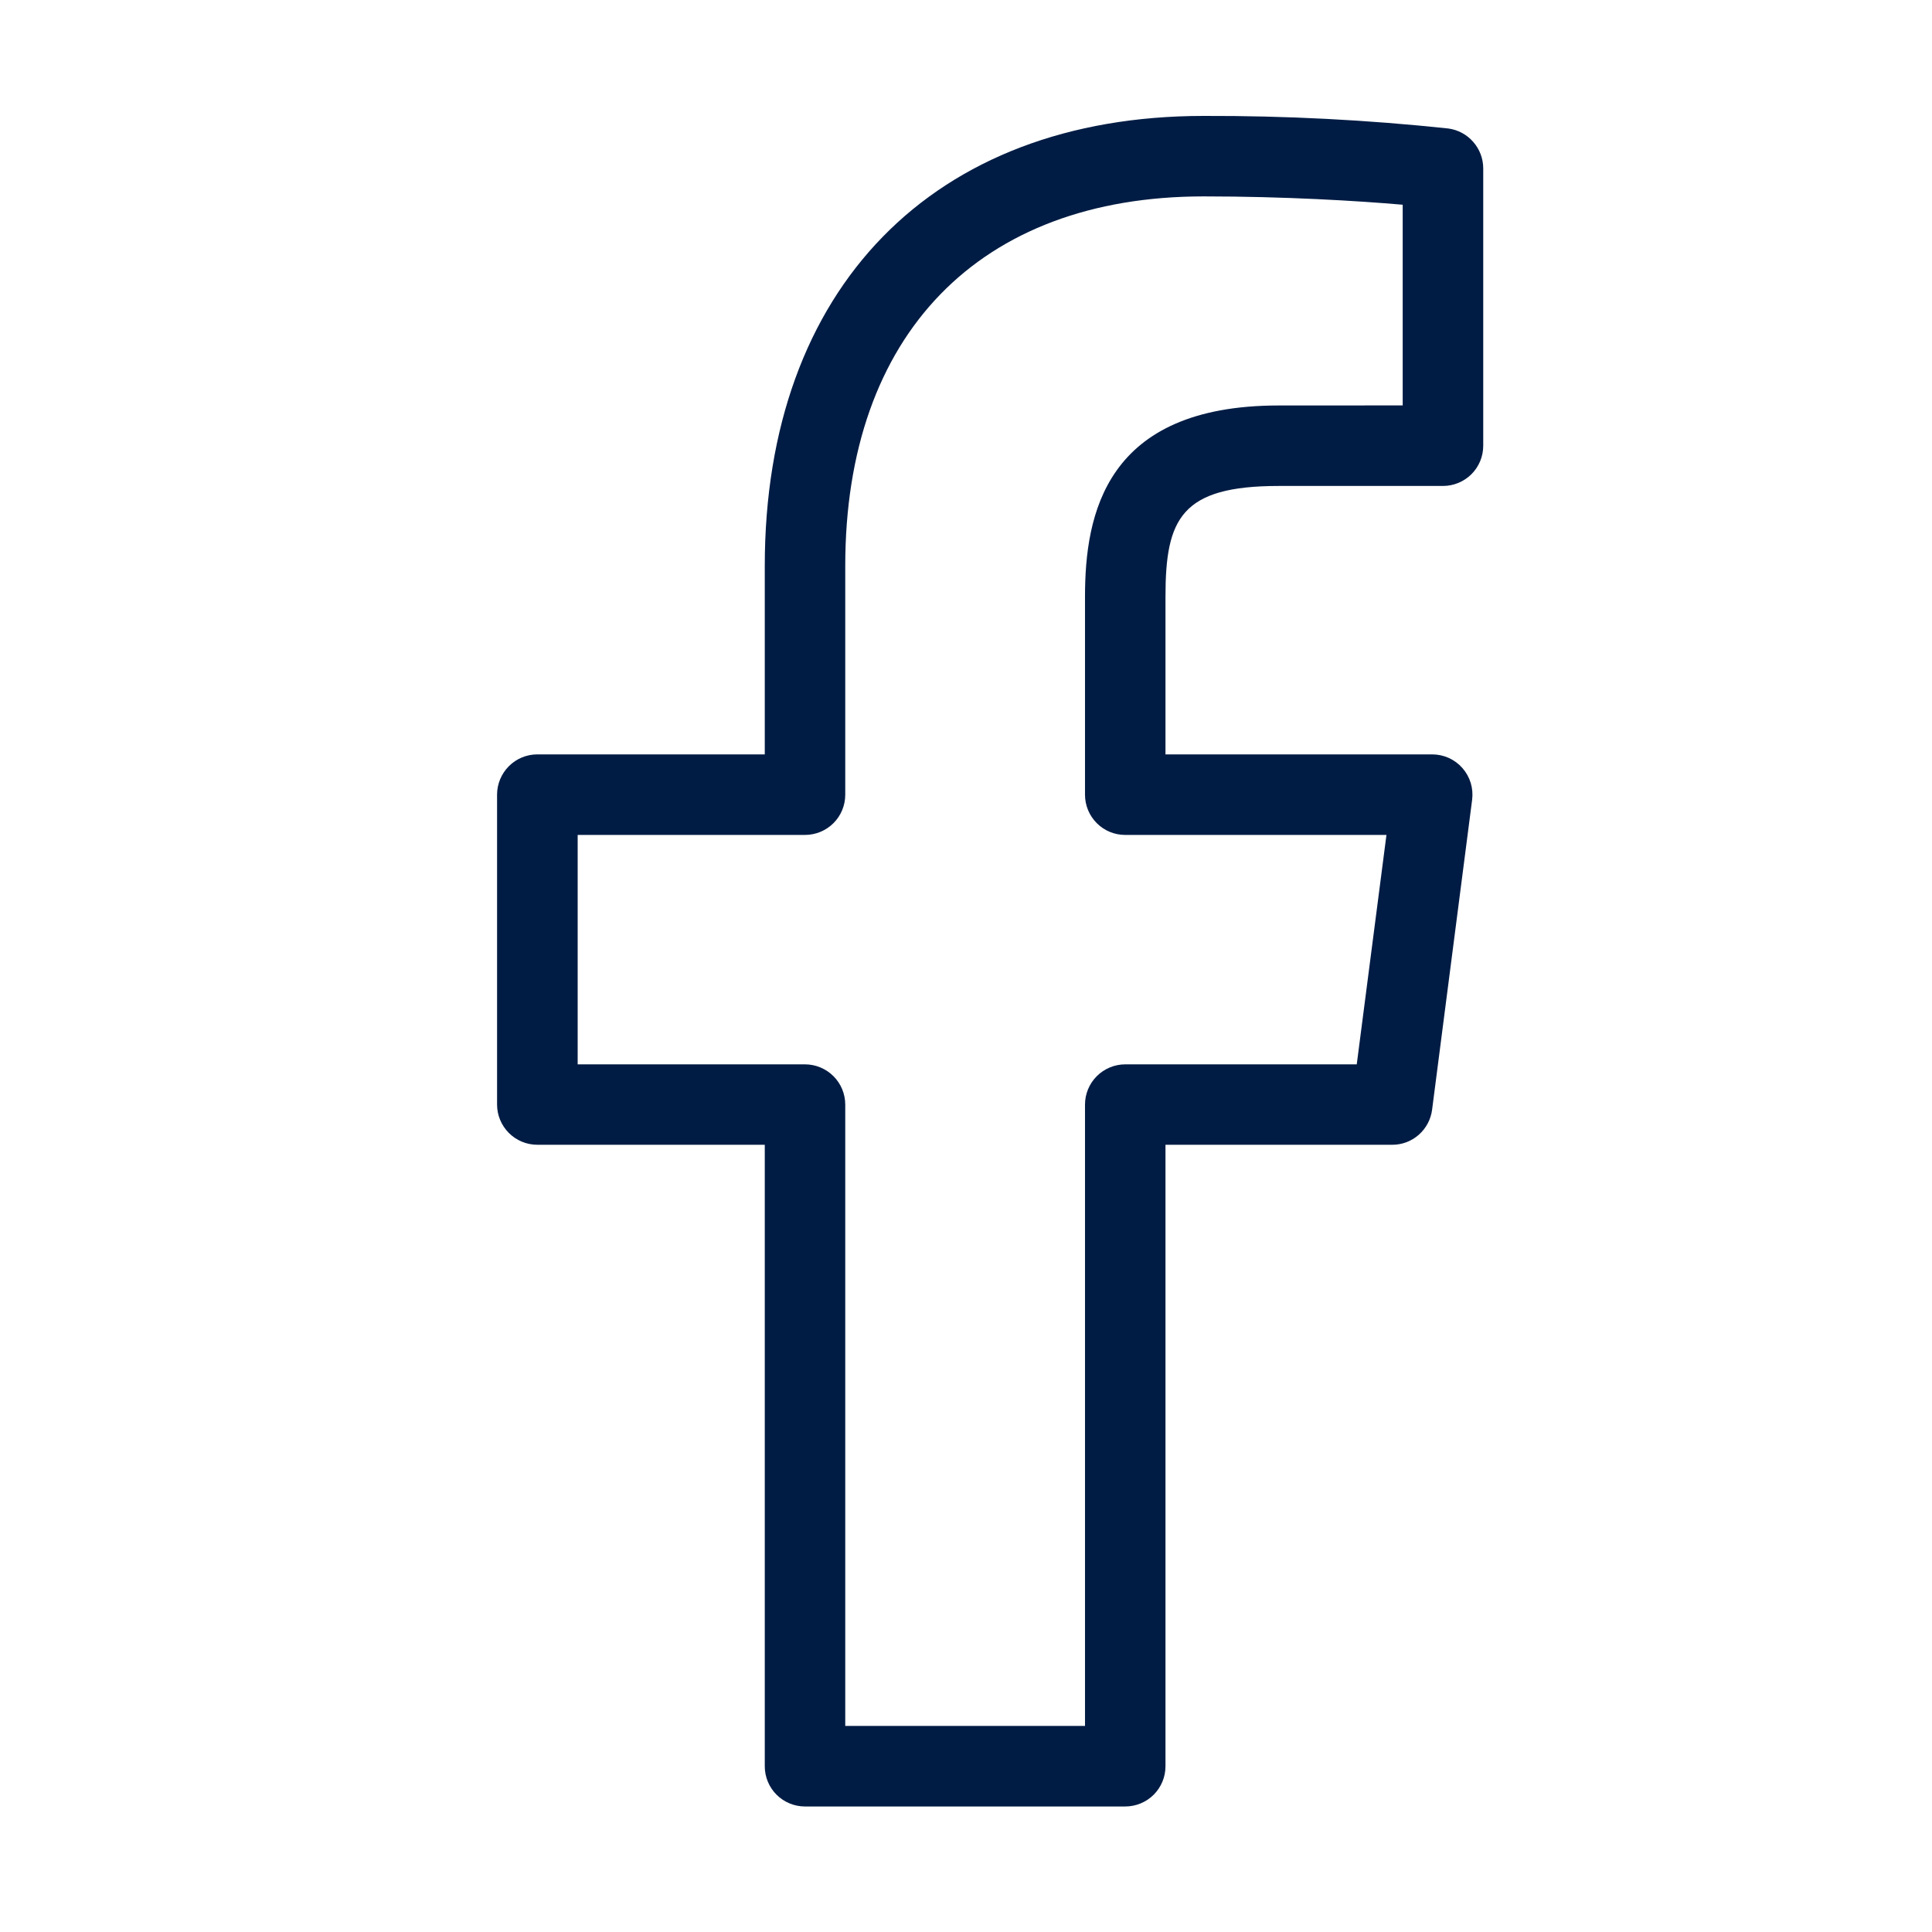
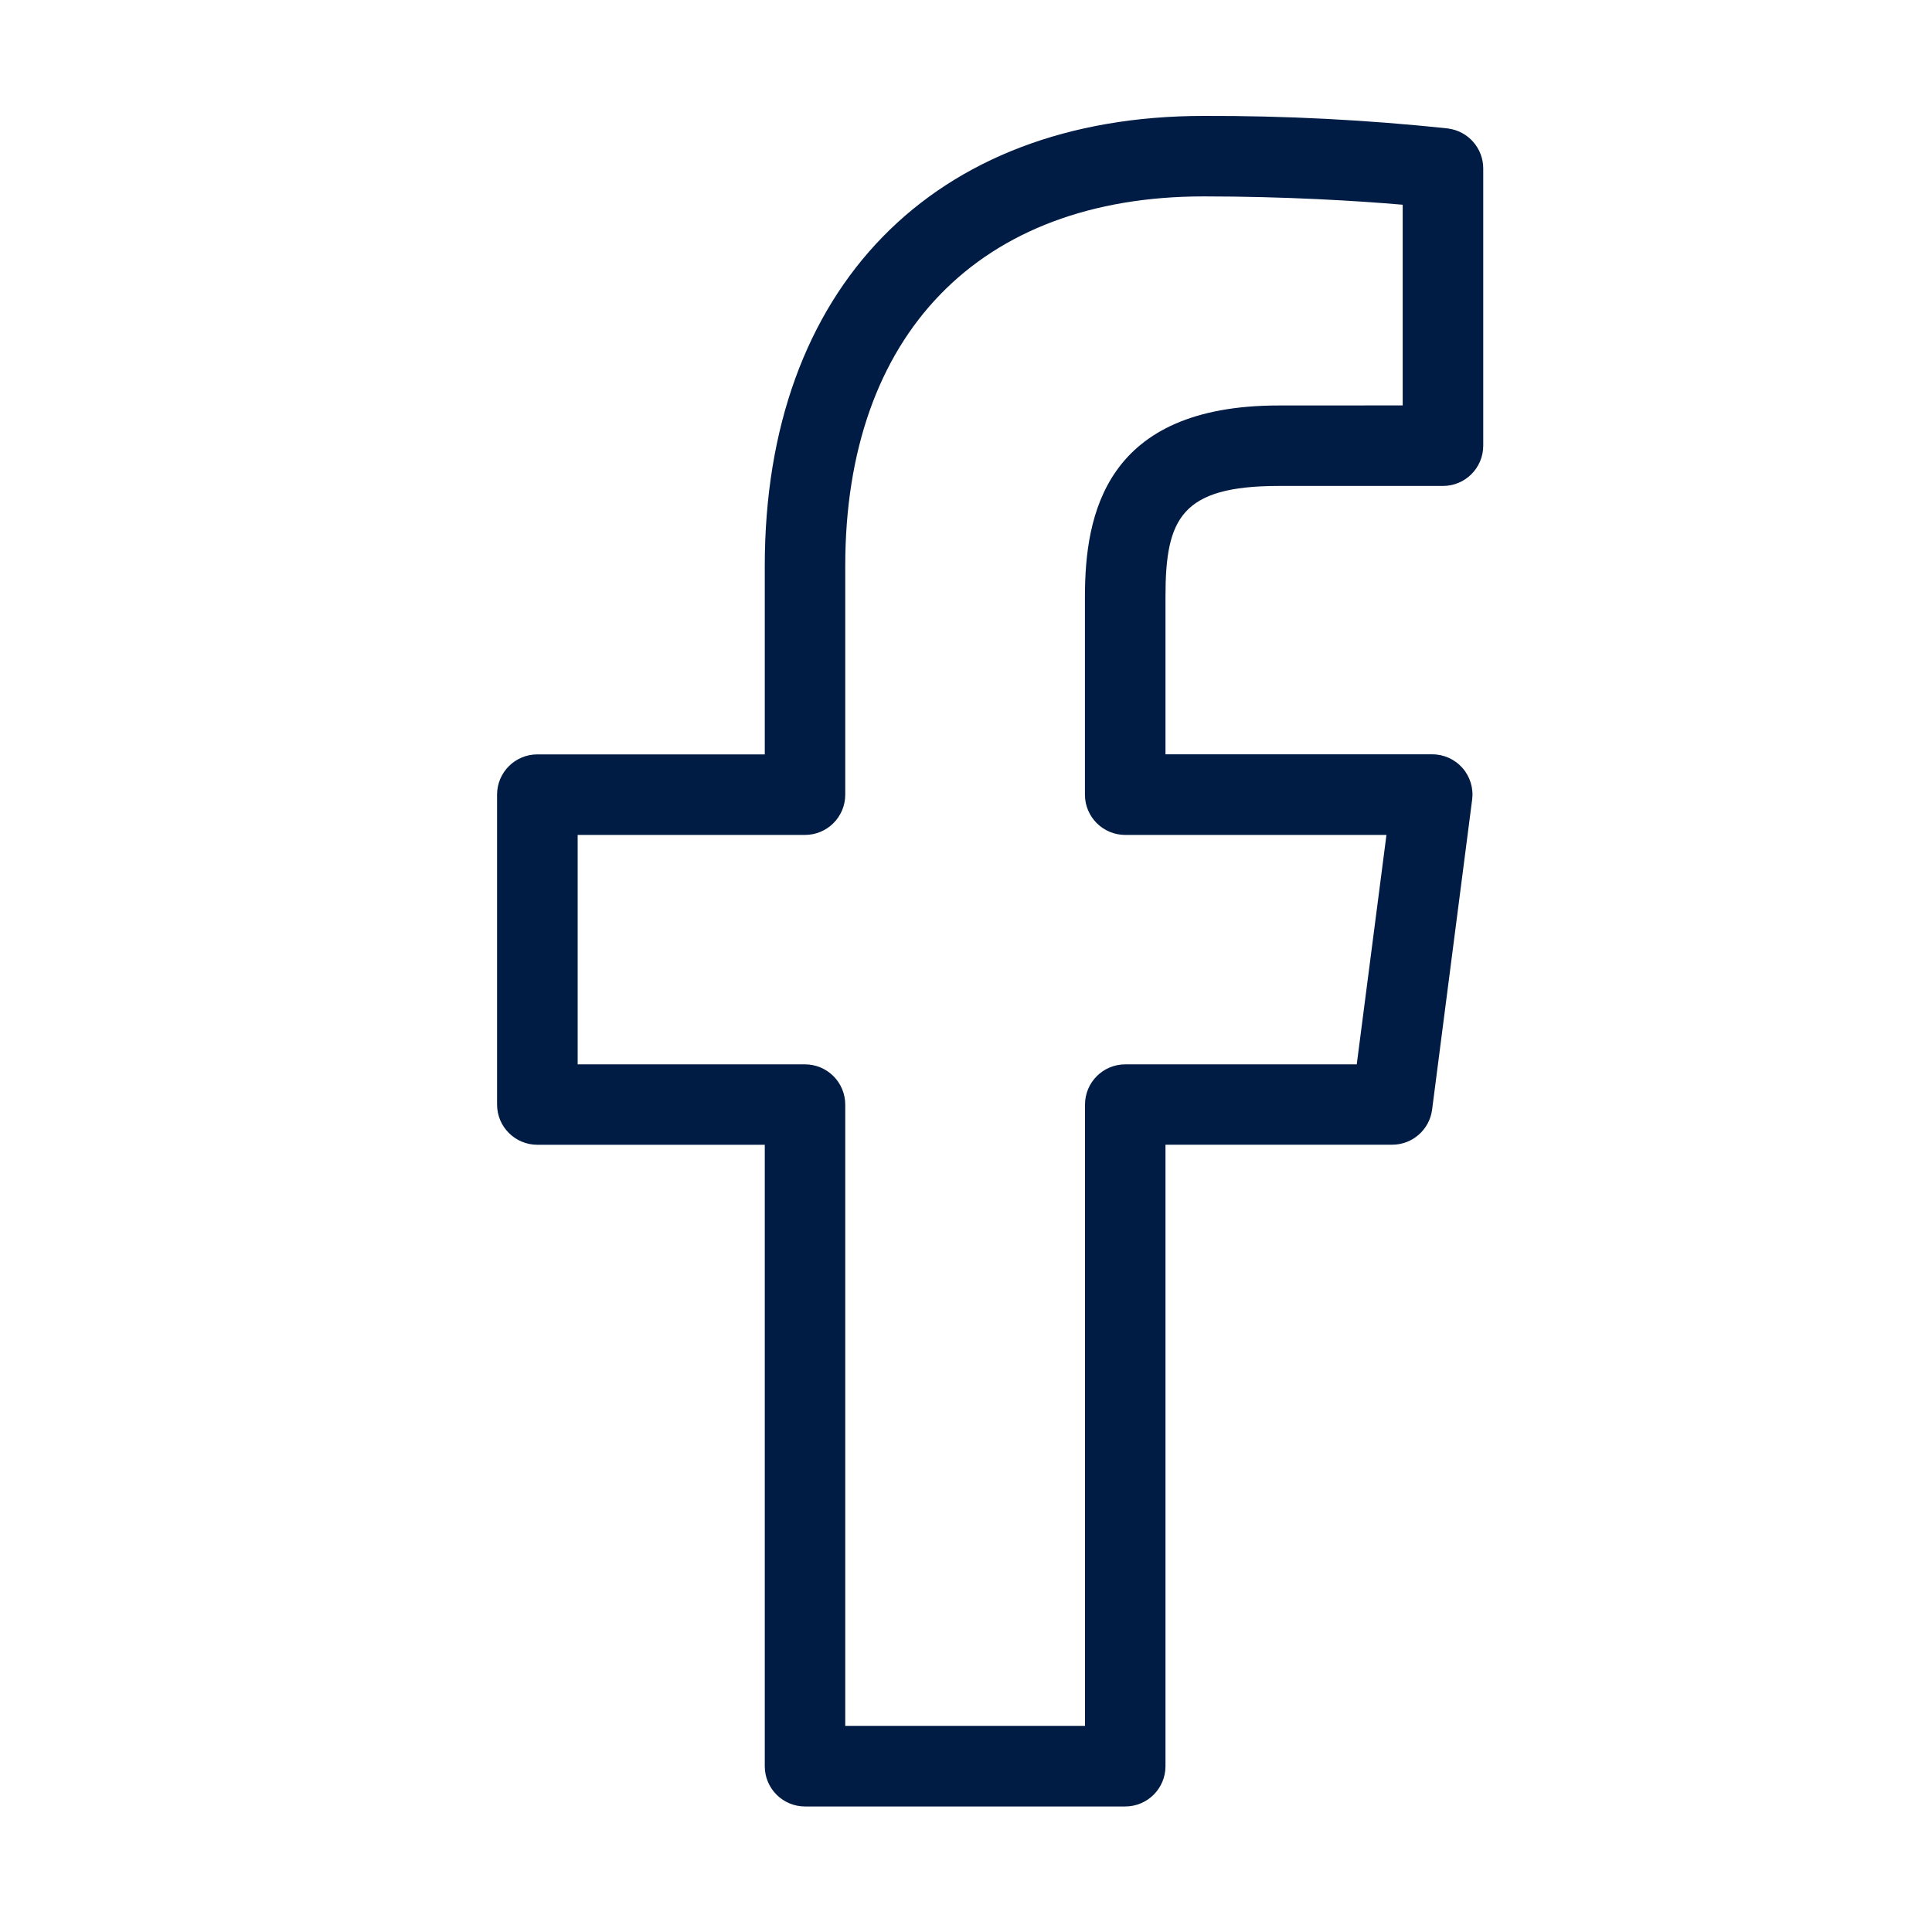
- <svg xmlns="http://www.w3.org/2000/svg" width="32" height="32" viewBox="0 0 32 32" fill="none">
-   <g id="uit:facebook-f">
-     <path id="Vector" d="M23.987 2.128C22.642 1.985 21.29 1.916 19.937 1.92C15.453 1.92 12.667 4.776 12.667 9.373V12.495H8.9C8.723 12.495 8.554 12.565 8.429 12.69C8.304 12.815 8.233 12.985 8.233 13.161V18.295C8.233 18.472 8.304 18.641 8.429 18.766C8.554 18.891 8.723 18.961 8.9 18.961H12.667V29.255C12.667 29.432 12.737 29.601 12.862 29.726C12.987 29.851 13.157 29.921 13.333 29.921H18.637C18.814 29.921 18.984 29.851 19.109 29.726C19.234 29.601 19.304 29.432 19.304 29.255V18.961H23.059C23.221 18.962 23.377 18.903 23.499 18.796C23.62 18.689 23.699 18.542 23.72 18.381L24.383 13.248C24.395 13.154 24.387 13.058 24.36 12.968C24.332 12.877 24.285 12.793 24.223 12.722C24.16 12.65 24.083 12.593 23.997 12.554C23.91 12.515 23.816 12.495 23.721 12.495H19.304V9.883C19.304 8.589 19.564 8.049 21.181 8.049H23.9C24.077 8.049 24.246 7.979 24.372 7.854C24.497 7.729 24.567 7.56 24.567 7.383V2.789C24.567 2.628 24.508 2.471 24.401 2.35C24.295 2.228 24.147 2.149 23.987 2.128ZM23.233 6.715L21.18 6.716C18.304 6.716 17.971 8.524 17.971 9.883V13.163C17.971 13.339 18.041 13.509 18.166 13.634C18.29 13.759 18.459 13.829 18.636 13.829H22.964L22.472 17.629H18.637C18.461 17.629 18.291 17.7 18.166 17.825C18.041 17.95 17.971 18.119 17.971 18.296V28.587H14V18.296C14 18.119 13.93 17.95 13.805 17.825C13.68 17.7 13.51 17.629 13.333 17.629H9.568V13.829H13.333C13.51 13.829 13.68 13.759 13.805 13.634C13.93 13.509 14 13.34 14 13.163V9.373C14 5.541 16.22 3.253 19.937 3.253C21.283 3.253 22.497 3.327 23.233 3.391V6.715Z" fill="#011C44" />
-   </g>
+ <svg xmlns="http://www.w3.org/2000/svg" fill="none" viewBox="0 0 32 32">
+   <path fill="#011C44" d="M23.987 2.128a37.311 37.311 0 0 0-4.05-.208c-4.484 0-7.27 2.856-7.27 7.453v3.122H8.9a.667.667 0 0 0-.667.666v5.134a.667.667 0 0 0 .667.666h3.767v10.294a.667.667 0 0 0 .666.666h5.304a.667.667 0 0 0 .667-.666V18.96h3.755a.667.667 0 0 0 .661-.58l.663-5.133a.665.665 0 0 0-.662-.753h-4.417V9.883c0-1.294.26-1.834 1.877-1.834h2.72a.667.667 0 0 0 .666-.666V2.789a.667.667 0 0 0-.58-.66Zm-.754 4.587-2.053.001c-2.876 0-3.21 1.808-3.21 3.167v3.28a.667.667 0 0 0 .666.666h4.328l-.492 3.8h-3.835a.667.667 0 0 0-.666.667v10.29H14v-10.29a.667.667 0 0 0-.668-.667H9.568v-3.8h3.765a.667.667 0 0 0 .667-.666v-3.79c0-3.832 2.22-6.12 5.937-6.12 1.346 0 2.56.074 3.296.138v3.324Z" />
</svg>
